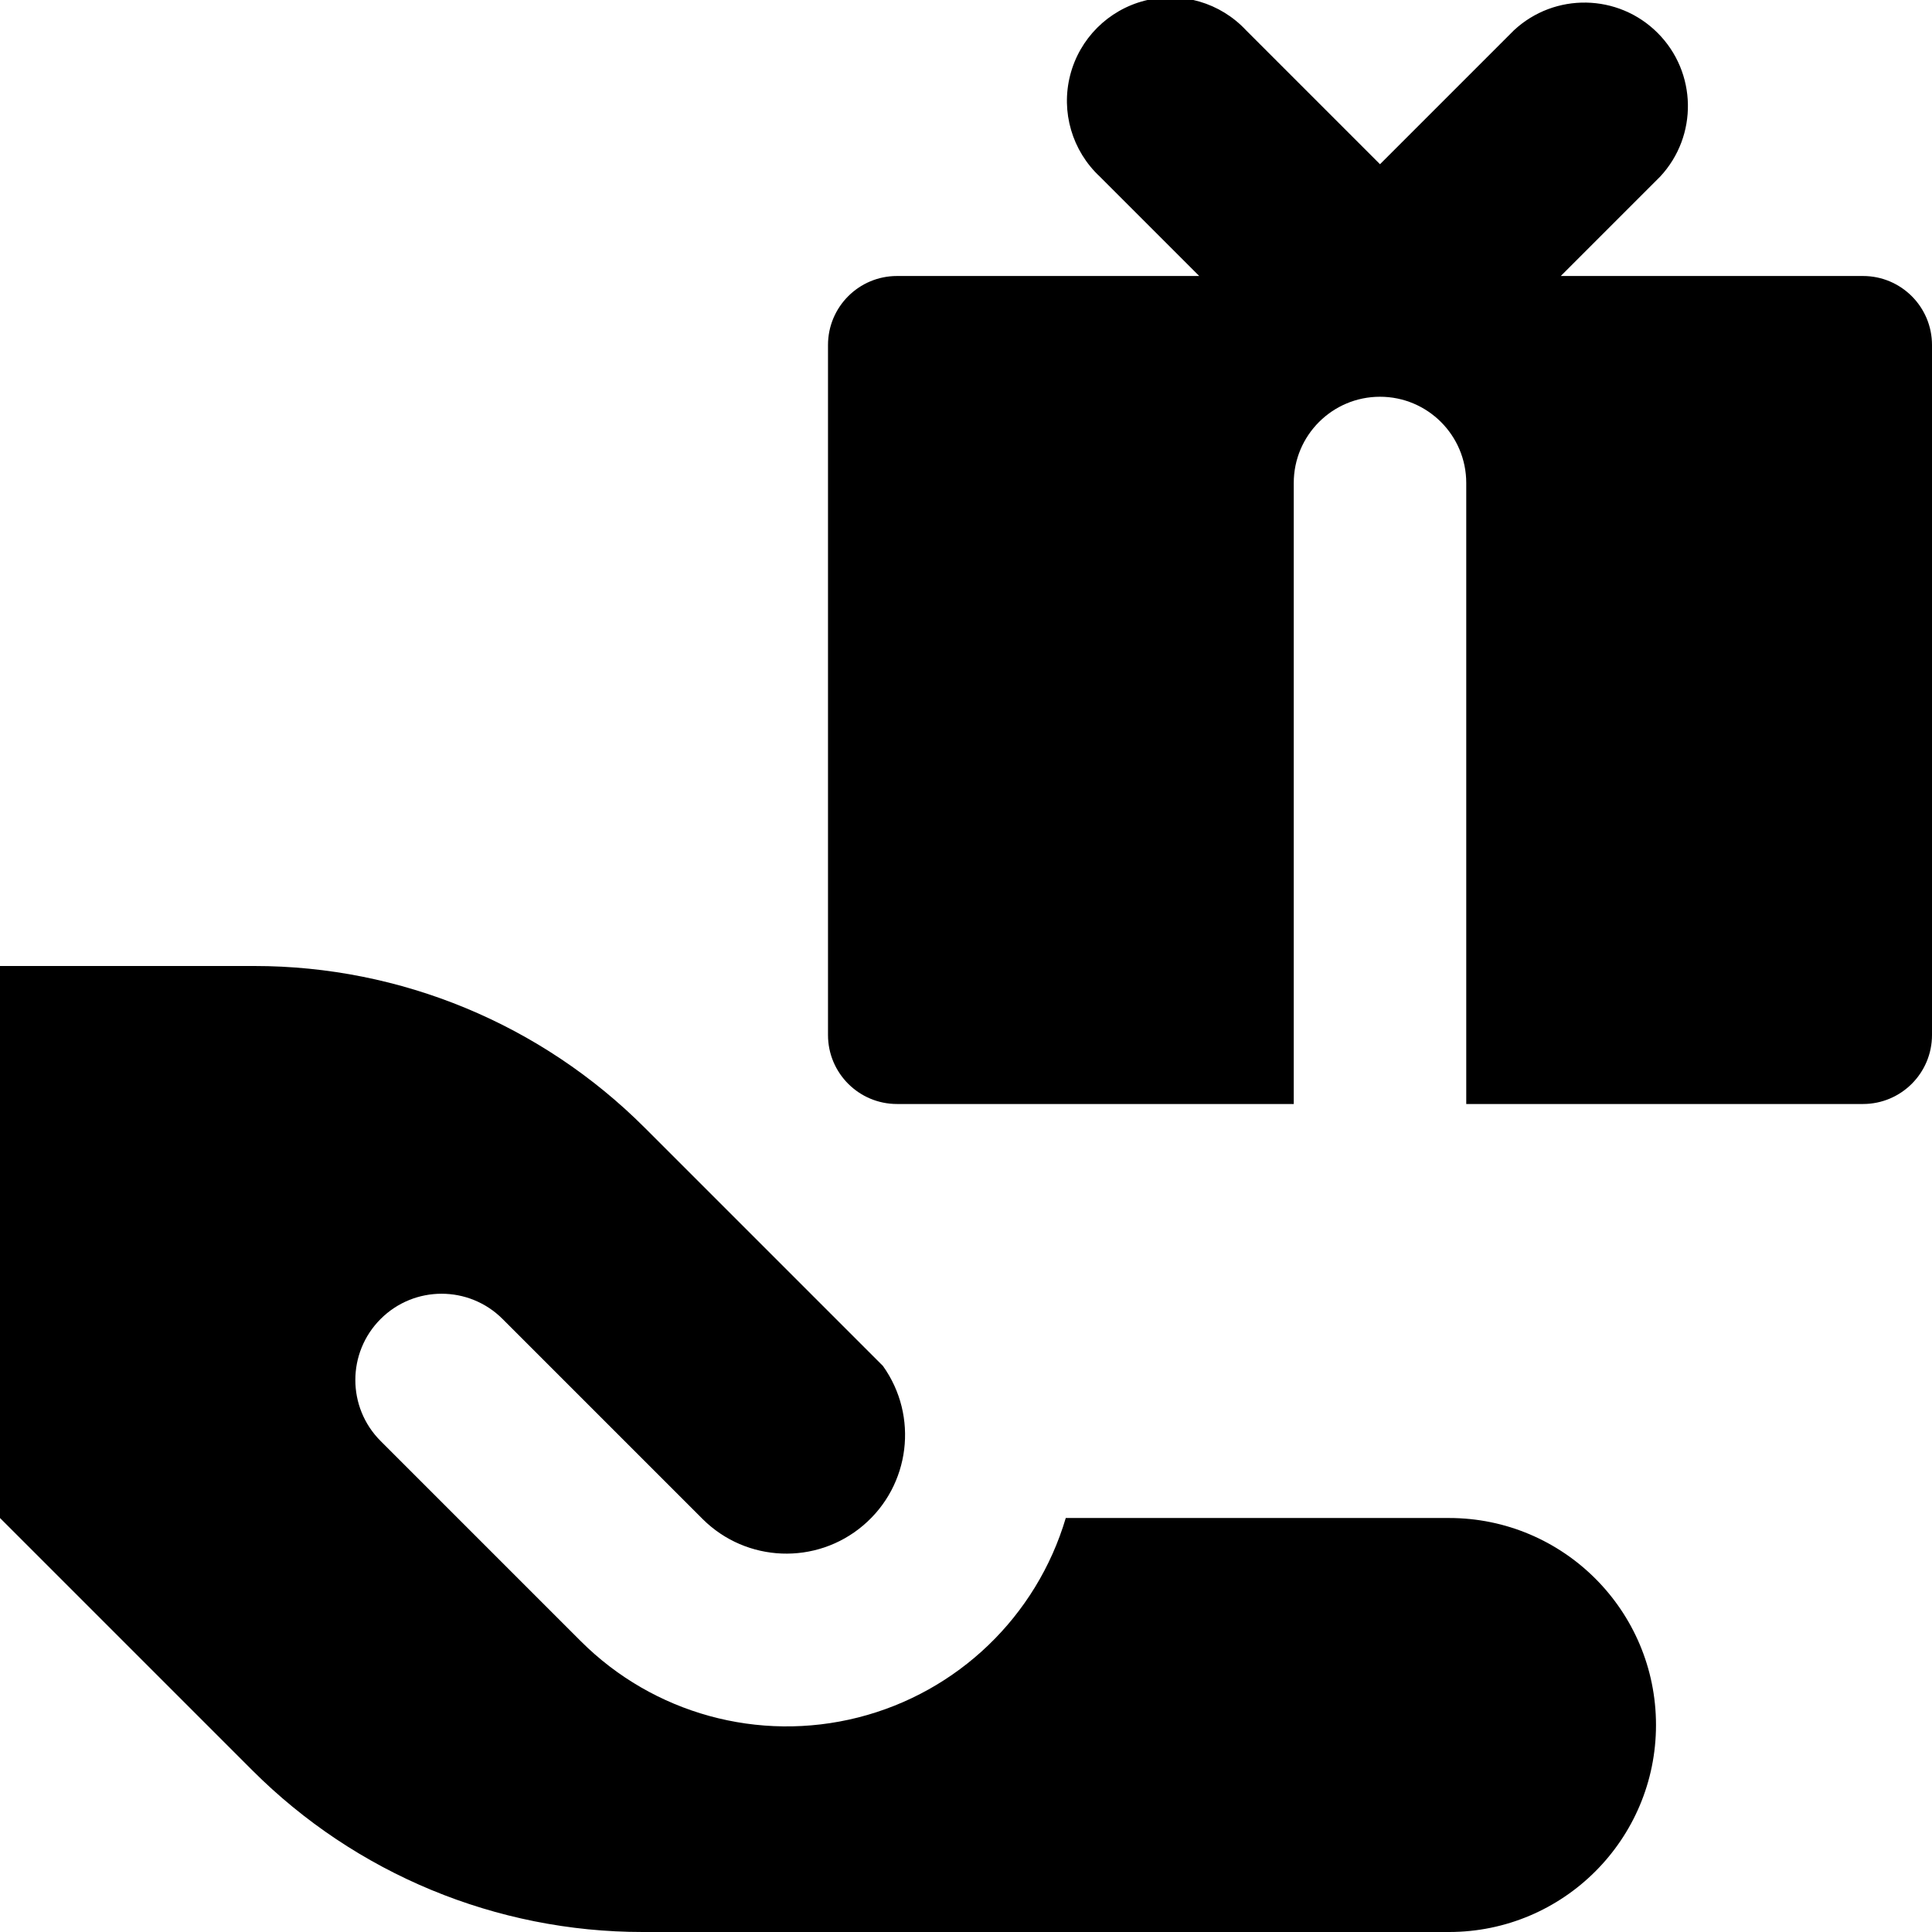
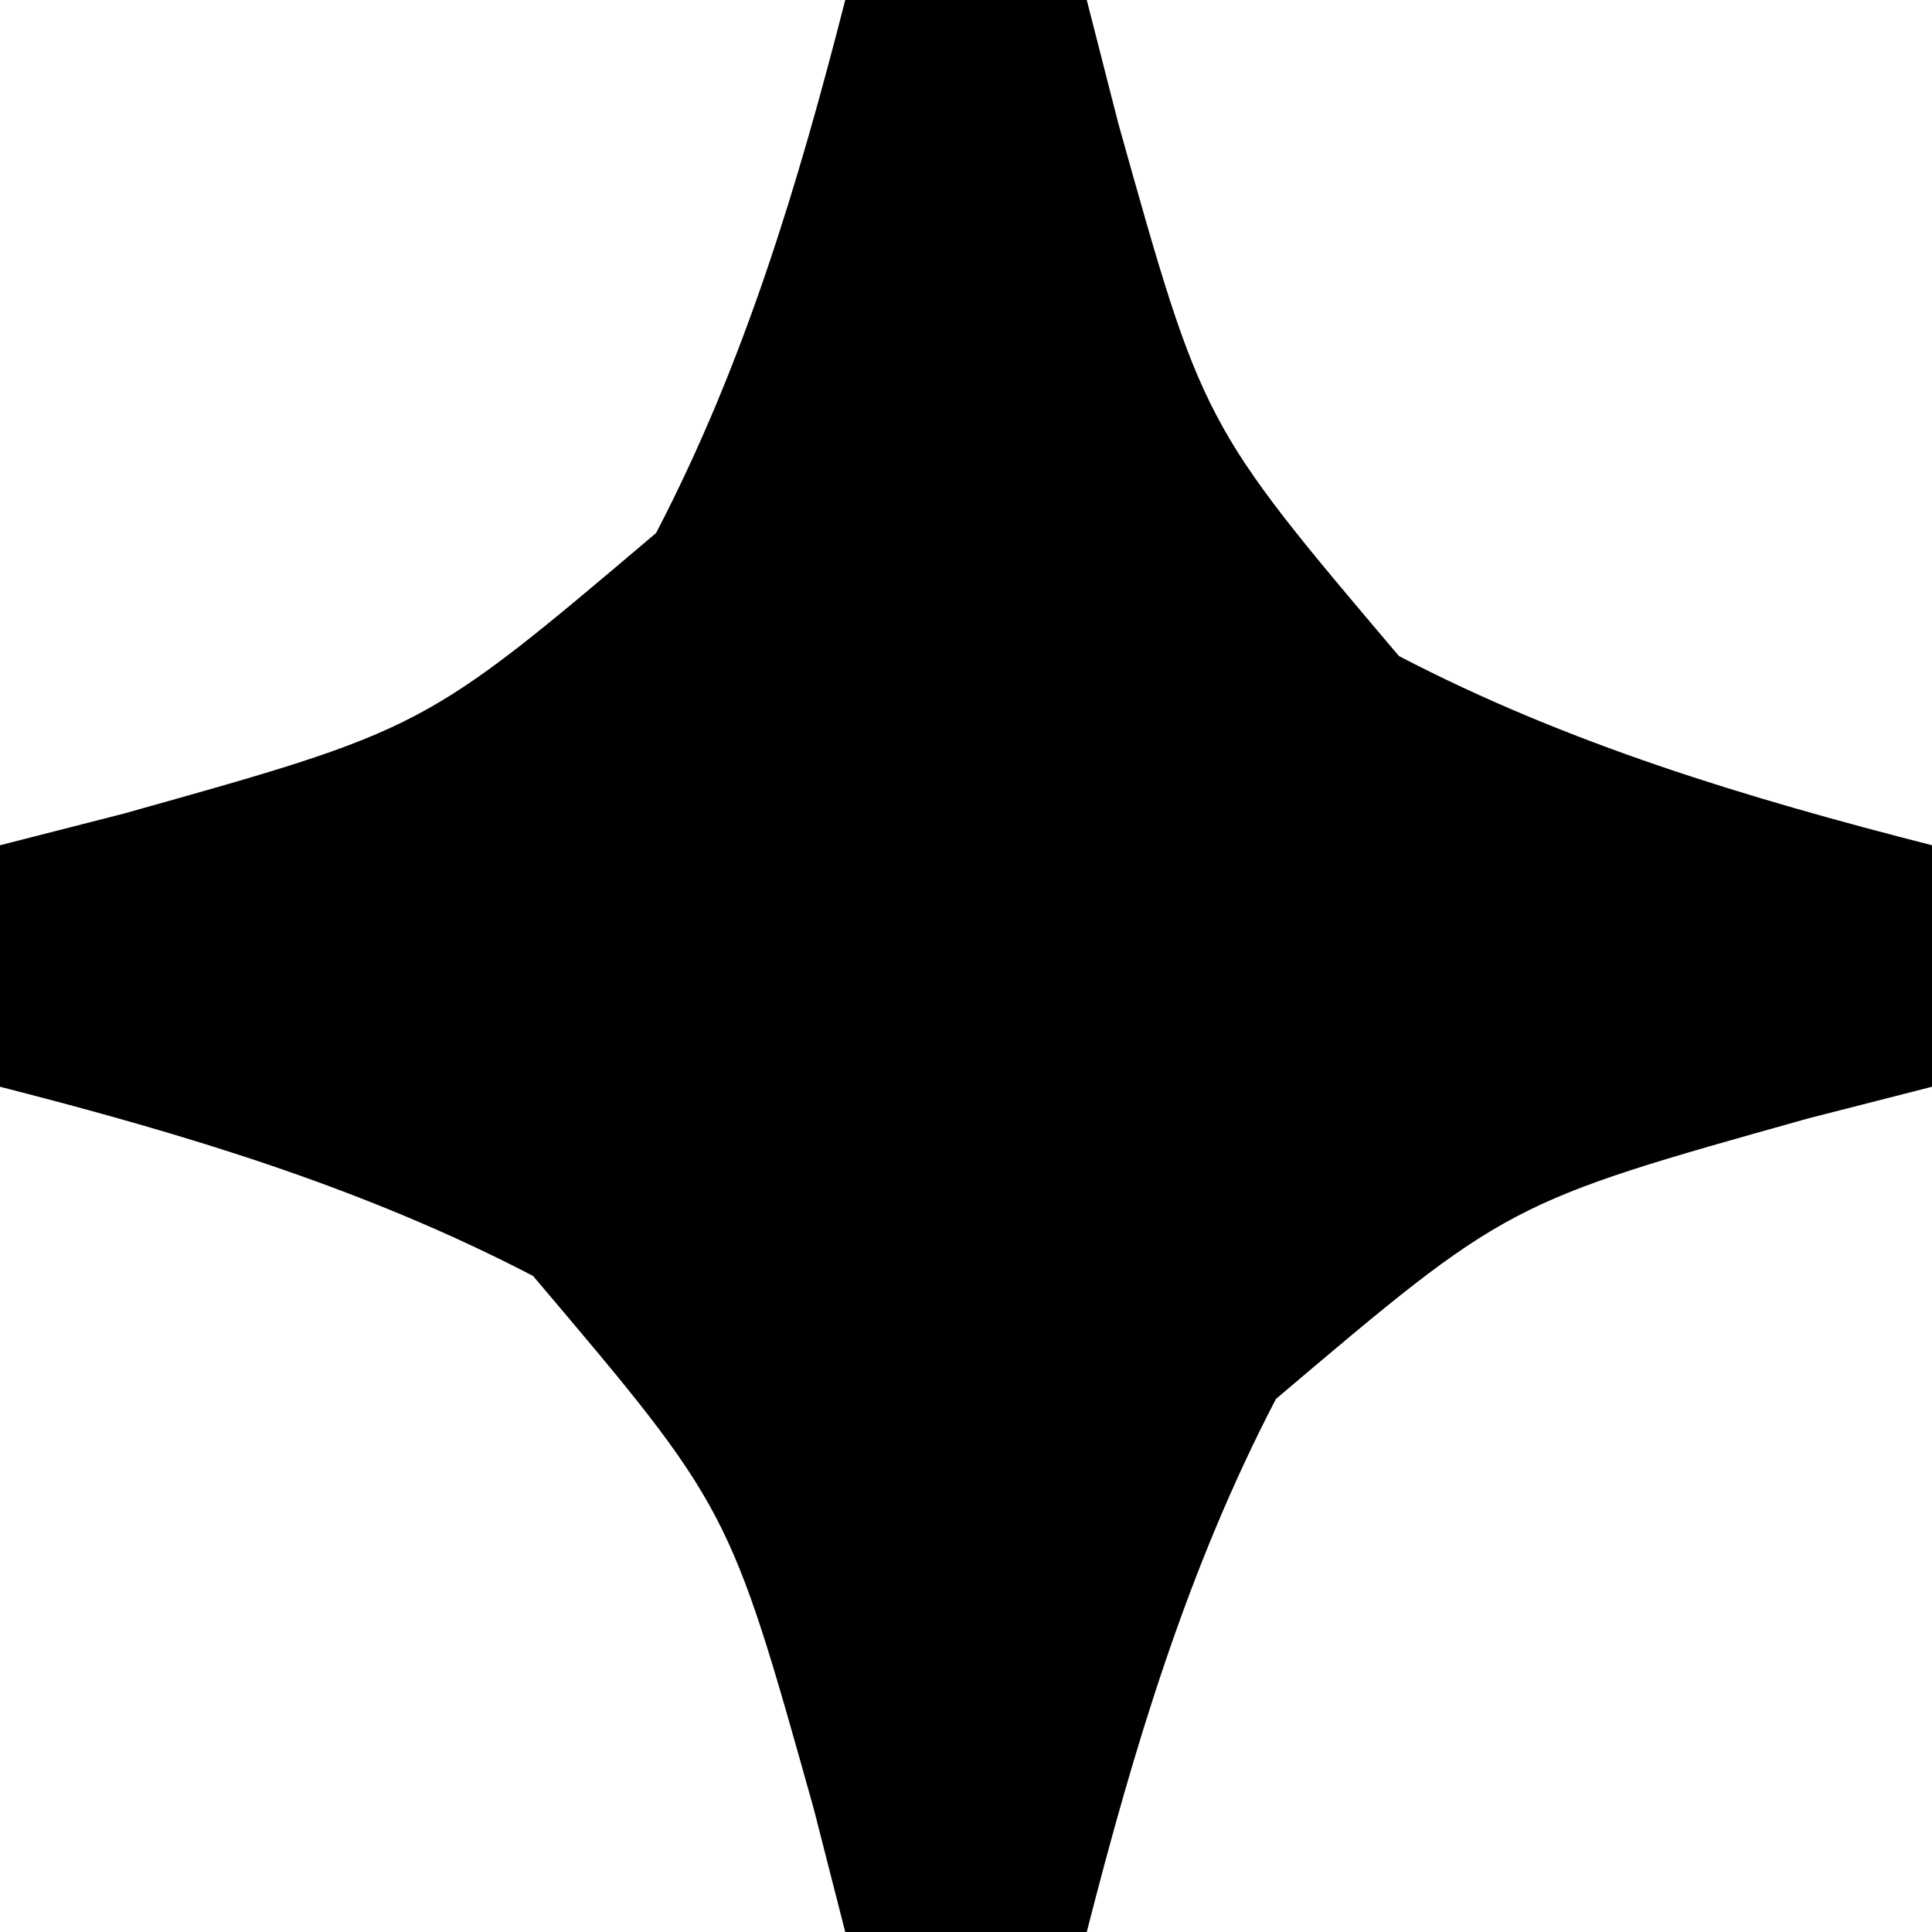
- <svg xmlns="http://www.w3.org/2000/svg" fill="none" viewBox="0 0 14 14">
-   <path fill="#000000" fill-rule="evenodd" d="M9.03.22a.75.75 0 1 0-1.06 1.06l.72.72H6.5a.5.5 0 0 0-.5.5v5a.5.5 0 0 0 .5.5h2.875V3.5a.625.625 0 1 1 1.25 0V8H13.5a.5.5 0 0 0 .5-.5v-5a.5.5 0 0 0-.5-.5h-2.19l.72-.72A.75.75 0 0 0 10.97.22l-.97.97zM1.843 7H0v4l1.828 1.828A4 4 0 0 0 4.657 14H10.5a1.5 1.5 0 0 0 0-3H7.723a2.11 2.11 0 0 1-3.515.892l-1.45-1.45a.625.625 0 1 1 .884-.884l1.45 1.45a.86.86 0 0 0 1.306-1.11L4.672 8.172A4 4 0 0 0 1.843 7" clip-rule="evenodd" />
+ <svg xmlns="http://www.w3.org/2000/svg" version="1.1" width="48" height="48">
+   <path d="M0 0 C1.98 0 3.96 0 6 0 C6.389 1.52 6.389 1.52 6.785 3.07 C8.88 10.545 8.88 10.545 13.756 16.299 C17.97 18.495 22.411 19.826 27 21 C27 22.98 27 24.96 27 27 C25.987 27.259 24.974 27.518 23.93 27.785 C16.455 29.88 16.455 29.88 10.701 34.756 C8.505 38.97 7.174 43.411 6 48 C4.02 48 2.04 48 0 48 C-0.259 46.987 -0.518 45.974 -0.785 44.93 C-2.88 37.455 -2.88 37.455 -7.756 31.701 C-11.97 29.505 -16.411 28.174 -21 27 C-21 25.02 -21 23.04 -21 21 C-19.48 20.611 -19.48 20.611 -17.93 20.215 C-10.455 18.12 -10.455 18.12 -4.701 13.244 C-2.505 9.03 -1.174 4.589 0 0 Z " fill="#000000" transform="translate(21,0)" />
</svg>
